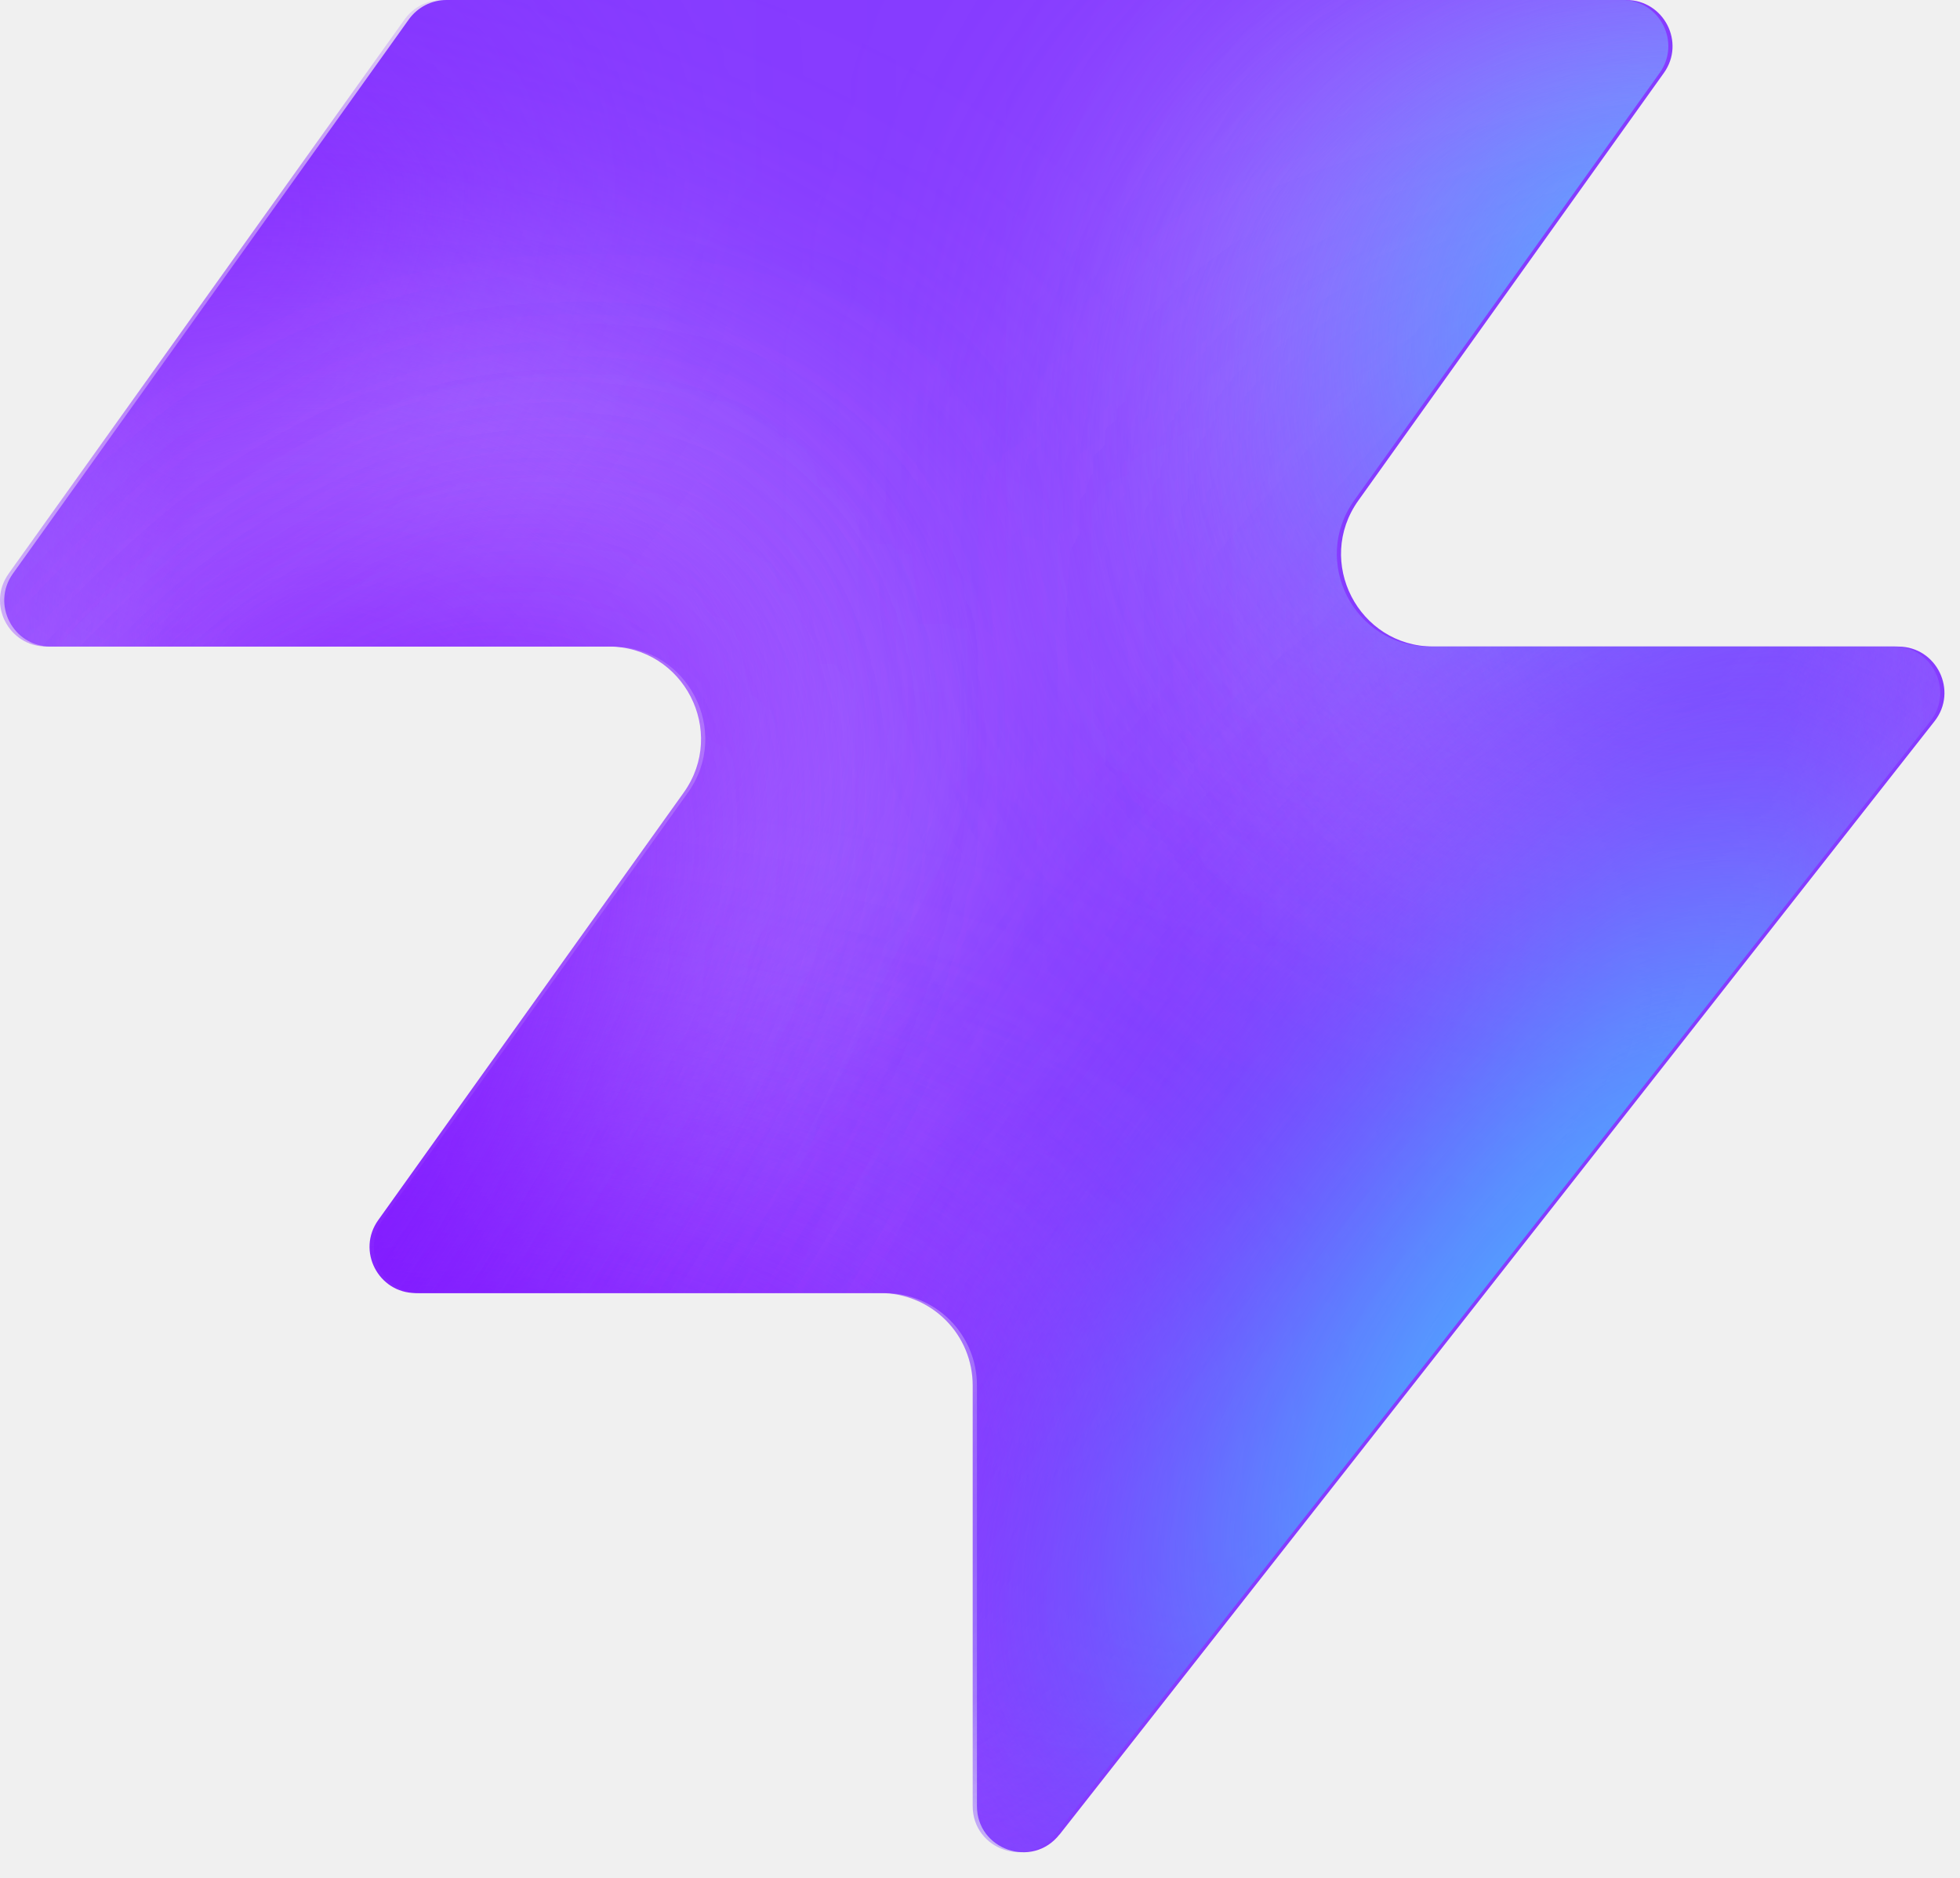
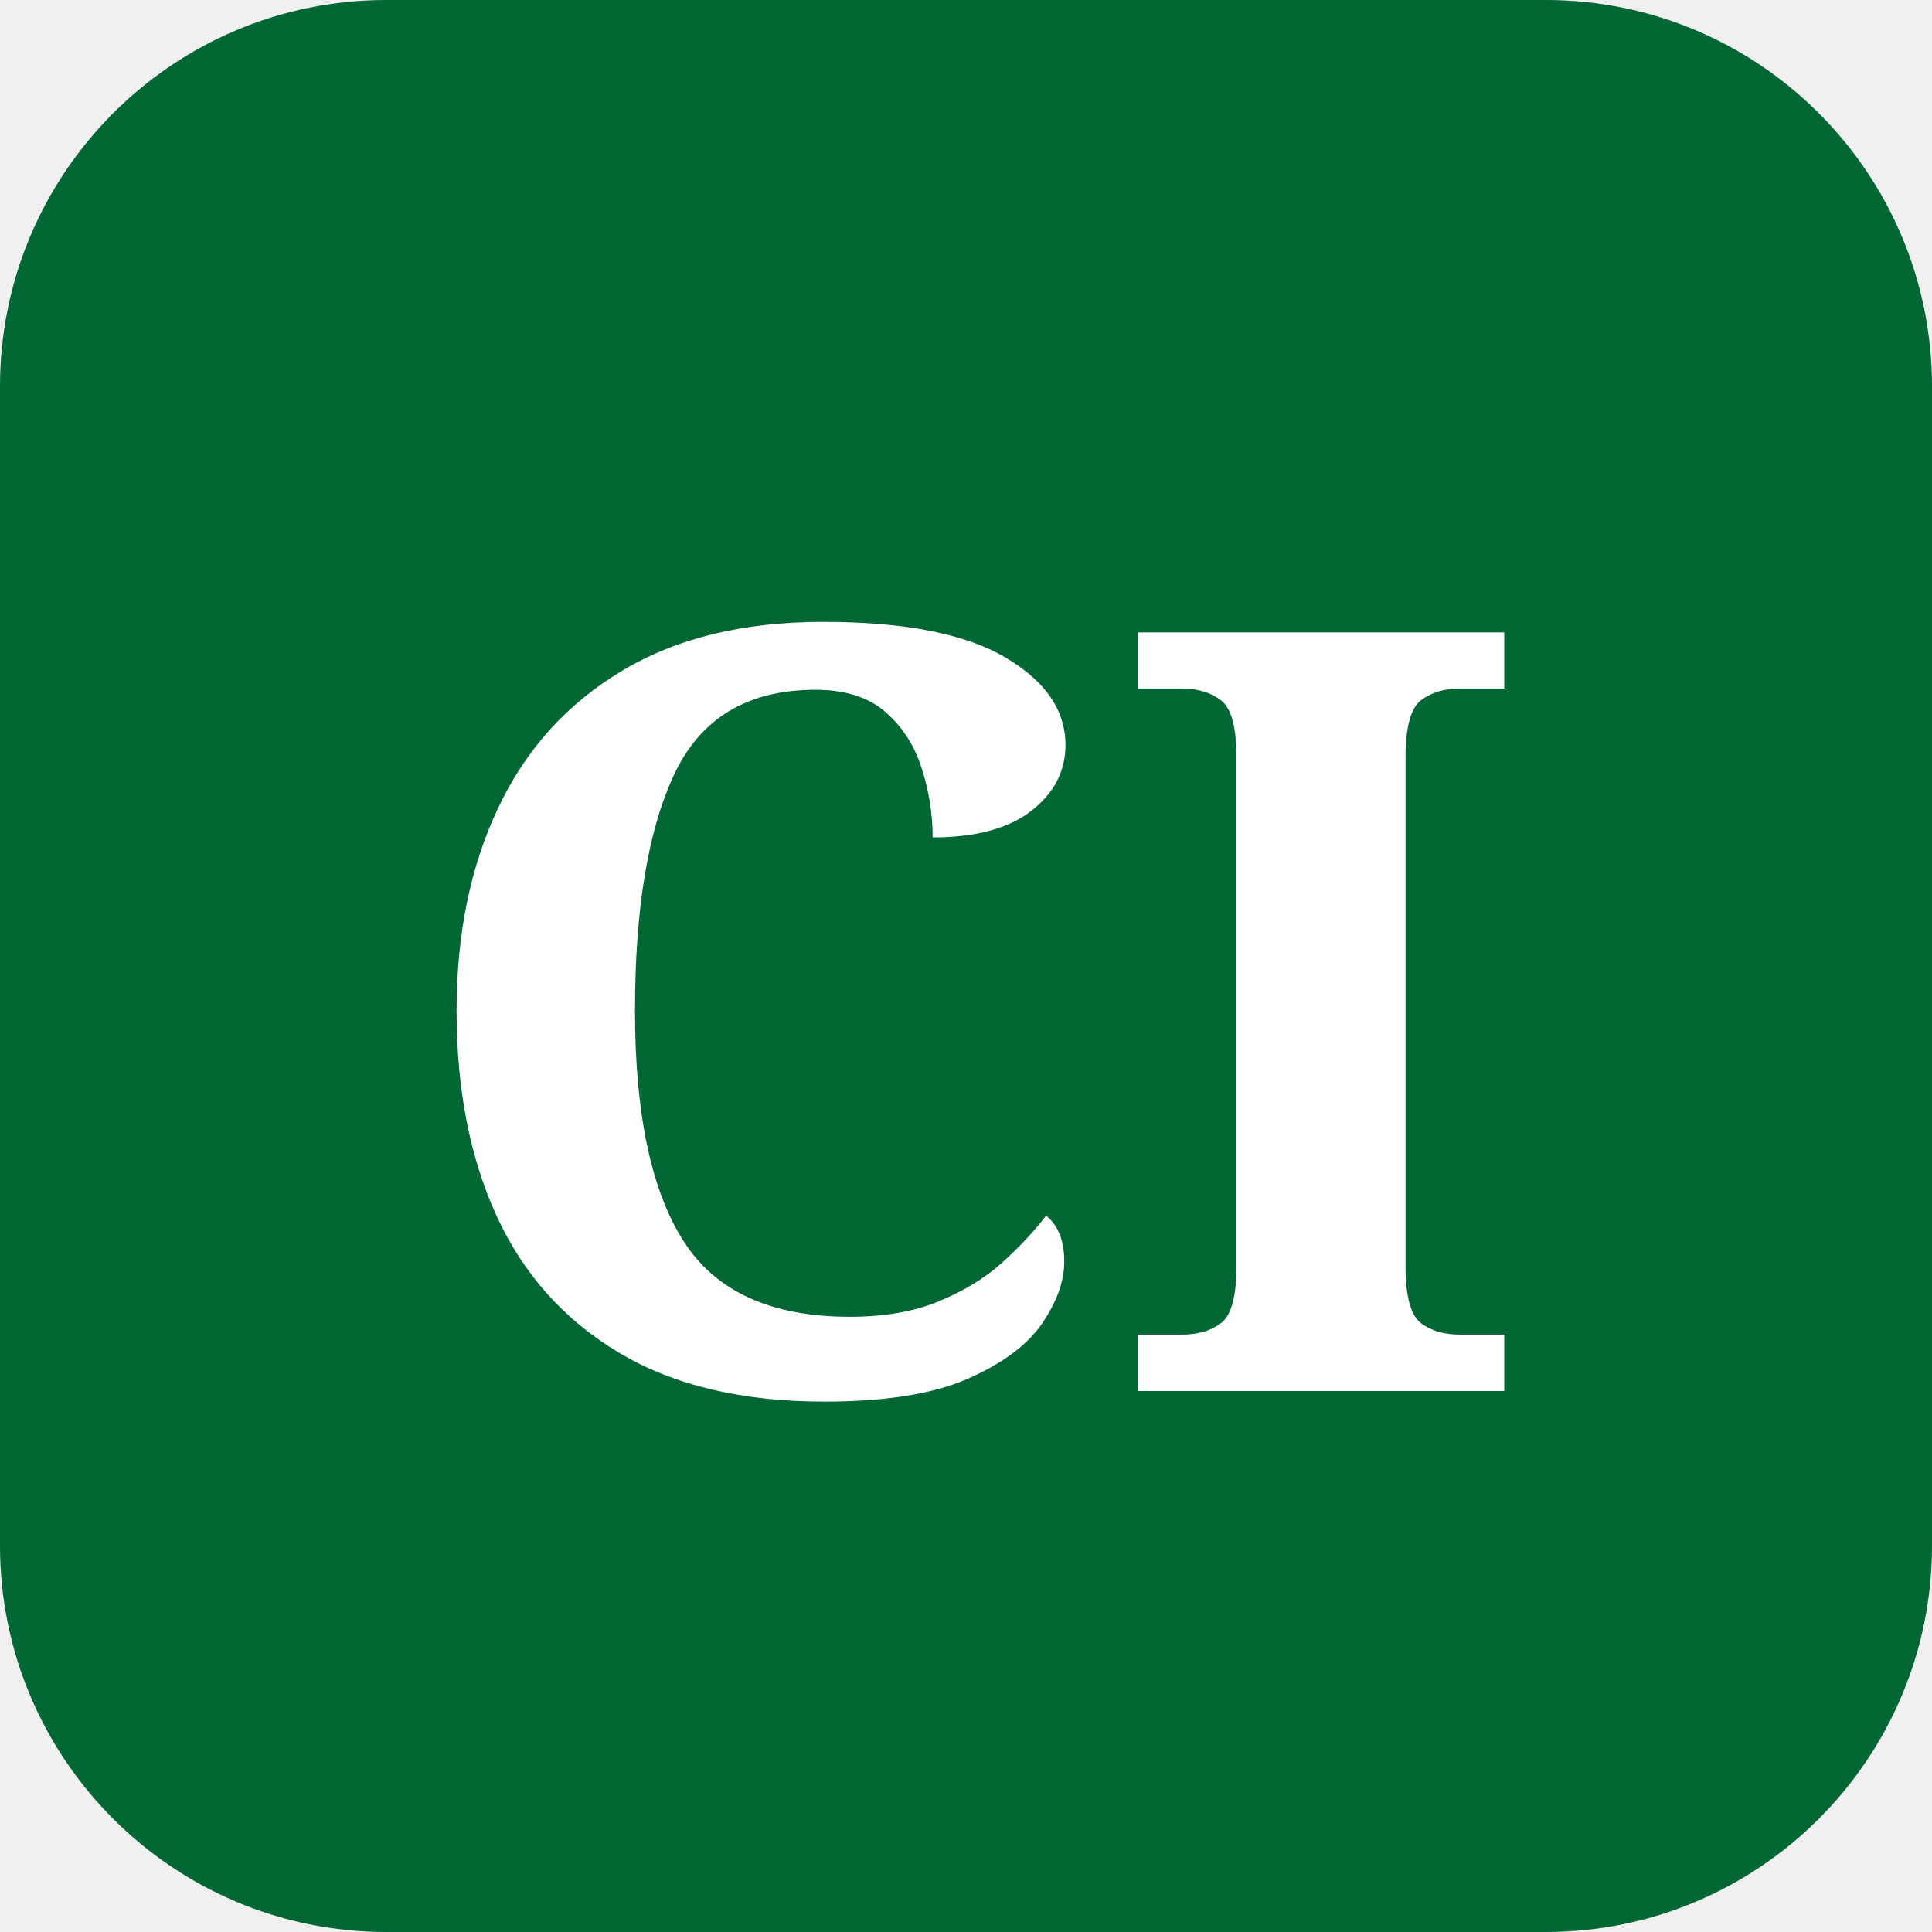
- <svg xmlns="http://www.w3.org/2000/svg" width="48" height="46" fill="none" viewBox="0 0 48 46">
-   <path fill="#863bff" d="M25.946 44.938c-.664.845-2.021.375-2.021-.698V33.937a2.26 2.26 0 0 0-2.262-2.262H10.287c-.92 0-1.456-1.04-.92-1.788l7.48-10.471c1.07-1.497 0-3.578-1.842-3.578H1.237c-.92 0-1.456-1.04-.92-1.788L10.013.474c.214-.297.556-.474.92-.474h28.894c.92 0 1.456 1.04.92 1.788l-7.48 10.471c-1.07 1.498 0 3.579 1.842 3.579h11.377c.943 0 1.473 1.088.89 1.83L25.947 44.94z" style="fill:#863bff;fill:color(display-p3 .525 .23 1);fill-opacity:1" />
-   <mask id="a" width="48" height="46" x="0" y="0" maskUnits="userSpaceOnUse" style="mask-type:alpha">
-     <path fill="#000" d="M25.842 44.938c-.664.844-2.021.375-2.021-.698V33.937a2.26 2.26 0 0 0-2.262-2.262H10.183c-.92 0-1.456-1.04-.92-1.788l7.48-10.471c1.07-1.498 0-3.579-1.842-3.579H1.133c-.92 0-1.456-1.04-.92-1.787L9.91.473c.214-.297.556-.474.92-.474h28.894c.92 0 1.456 1.04.92 1.788l-7.48 10.471c-1.07 1.498 0 3.578 1.842 3.578h11.377c.943 0 1.473 1.088.89 1.832L25.843 44.94z" style="fill:#000;fill-opacity:1" />
-   </mask>
-   <g mask="url(#a)">
-     <g filter="url(#b)">
-       <ellipse cx="5.508" cy="14.704" fill="#ede6ff" rx="5.508" ry="14.704" style="fill:#ede6ff;fill:color(display-p3 .927 .903 1);fill-opacity:1" transform="matrix(.00324 1 1 -.00324 -4.47 31.516)" />
-     </g>
-     <g filter="url(#c)">
-       <ellipse cx="10.399" cy="29.851" fill="#ede6ff" rx="10.399" ry="29.851" style="fill:#ede6ff;fill:color(display-p3 .927 .903 1);fill-opacity:1" transform="matrix(.00324 1 1 -.00324 -39.328 7.883)" />
-     </g>
-     <g filter="url(#d)">
-       <ellipse cx="5.508" cy="30.487" fill="#7e14ff" rx="5.508" ry="30.487" style="fill:#7e14ff;fill:color(display-p3 .492 .077 1);fill-opacity:1" transform="rotate(89.814 -25.913 -14.639)scale(1 -1)" />
-     </g>
-     <g filter="url(#e)">
-       <ellipse cx="5.508" cy="30.599" fill="#7e14ff" rx="5.508" ry="30.599" style="fill:#7e14ff;fill:color(display-p3 .492 .077 1);fill-opacity:1" transform="rotate(89.814 -32.644 -3.334)scale(1 -1)" />
-     </g>
-     <g filter="url(#f)">
-       <ellipse cx="5.508" cy="30.599" fill="#7e14ff" rx="5.508" ry="30.599" style="fill:#7e14ff;fill:color(display-p3 .492 .077 1);fill-opacity:1" transform="matrix(.00324 1 1 -.00324 -34.34 30.47)" />
-     </g>
-     <g filter="url(#g)">
-       <ellipse cx="14.072" cy="22.078" fill="#ede6ff" rx="14.072" ry="22.078" style="fill:#ede6ff;fill:color(display-p3 .927 .903 1);fill-opacity:1" transform="rotate(93.35 24.506 48.493)scale(-1 1)" />
-     </g>
-     <g filter="url(#h)">
-       <ellipse cx="3.47" cy="21.501" fill="#7e14ff" rx="3.47" ry="21.501" style="fill:#7e14ff;fill:color(display-p3 .492 .077 1);fill-opacity:1" transform="rotate(89.009 28.708 47.59)scale(-1 1)" />
-     </g>
-     <g filter="url(#i)">
-       <ellipse cx="3.47" cy="21.501" fill="#7e14ff" rx="3.47" ry="21.501" style="fill:#7e14ff;fill:color(display-p3 .492 .077 1);fill-opacity:1" transform="rotate(89.009 28.708 47.59)scale(-1 1)" />
-     </g>
-     <g filter="url(#j)">
-       <ellipse cx=".387" cy="8.972" fill="#7e14ff" rx="4.407" ry="29.108" style="fill:#7e14ff;fill:color(display-p3 .492 .077 1);fill-opacity:1" transform="rotate(39.51 .387 8.972)" />
-     </g>
-     <g filter="url(#k)">
-       <ellipse cx="47.523" cy="-6.092" fill="#7e14ff" rx="4.407" ry="29.108" style="fill:#7e14ff;fill:color(display-p3 .492 .077 1);fill-opacity:1" transform="rotate(37.892 47.523 -6.092)" />
-     </g>
-     <g filter="url(#l)">
-       <ellipse cx="41.412" cy="6.333" fill="#47bfff" rx="5.971" ry="9.665" style="fill:#47bfff;fill:color(display-p3 .28 .748 1);fill-opacity:1" transform="rotate(37.892 41.412 6.333)" />
-     </g>
-     <g filter="url(#m)">
-       <ellipse cx="-1.879" cy="38.332" fill="#7e14ff" rx="4.407" ry="29.108" style="fill:#7e14ff;fill:color(display-p3 .492 .077 1);fill-opacity:1" transform="rotate(37.892 -1.88 38.332)" />
-     </g>
-     <g filter="url(#n)">
-       <ellipse cx="-1.879" cy="38.332" fill="#7e14ff" rx="4.407" ry="29.108" style="fill:#7e14ff;fill:color(display-p3 .492 .077 1);fill-opacity:1" transform="rotate(37.892 -1.88 38.332)" />
-     </g>
-     <g filter="url(#o)">
-       <ellipse cx="35.651" cy="29.907" fill="#7e14ff" rx="4.407" ry="29.108" style="fill:#7e14ff;fill:color(display-p3 .492 .077 1);fill-opacity:1" transform="rotate(37.892 35.651 29.907)" />
-     </g>
-     <g filter="url(#p)">
-       <ellipse cx="38.418" cy="32.4" fill="#47bfff" rx="5.971" ry="15.297" style="fill:#47bfff;fill:color(display-p3 .28 .748 1);fill-opacity:1" transform="rotate(37.892 38.418 32.4)" />
-     </g>
-   </g>
-   <defs>
-     <filter id="b" width="60.045" height="41.654" x="-19.77" y="16.149" color-interpolation-filters="sRGB" filterUnits="userSpaceOnUse">
-       <feFlood flood-opacity="0" result="BackgroundImageFix" />
-       <feBlend in="SourceGraphic" in2="BackgroundImageFix" result="shape" />
-       <feGaussianBlur result="effect1_foregroundBlur_2002_17158" stdDeviation="7.659" />
-     </filter>
-     <filter id="c" width="90.34" height="51.437" x="-54.613" y="-7.533" color-interpolation-filters="sRGB" filterUnits="userSpaceOnUse">
-       <feFlood flood-opacity="0" result="BackgroundImageFix" />
-       <feBlend in="SourceGraphic" in2="BackgroundImageFix" result="shape" />
-       <feGaussianBlur result="effect1_foregroundBlur_2002_17158" stdDeviation="7.659" />
-     </filter>
-     <filter id="d" width="79.355" height="29.4" x="-49.64" y="2.03" color-interpolation-filters="sRGB" filterUnits="userSpaceOnUse">
-       <feFlood flood-opacity="0" result="BackgroundImageFix" />
-       <feBlend in="SourceGraphic" in2="BackgroundImageFix" result="shape" />
-       <feGaussianBlur result="effect1_foregroundBlur_2002_17158" stdDeviation="4.596" />
-     </filter>
-     <filter id="e" width="79.579" height="29.4" x="-45.045" y="20.029" color-interpolation-filters="sRGB" filterUnits="userSpaceOnUse">
-       <feFlood flood-opacity="0" result="BackgroundImageFix" />
-       <feBlend in="SourceGraphic" in2="BackgroundImageFix" result="shape" />
-       <feGaussianBlur result="effect1_foregroundBlur_2002_17158" stdDeviation="4.596" />
-     </filter>
-     <filter id="f" width="79.579" height="29.4" x="-43.513" y="21.178" color-interpolation-filters="sRGB" filterUnits="userSpaceOnUse">
-       <feFlood flood-opacity="0" result="BackgroundImageFix" />
-       <feBlend in="SourceGraphic" in2="BackgroundImageFix" result="shape" />
-       <feGaussianBlur result="effect1_foregroundBlur_2002_17158" stdDeviation="4.596" />
-     </filter>
-     <filter id="g" width="74.749" height="58.852" x="15.756" y="-17.901" color-interpolation-filters="sRGB" filterUnits="userSpaceOnUse">
-       <feFlood flood-opacity="0" result="BackgroundImageFix" />
-       <feBlend in="SourceGraphic" in2="BackgroundImageFix" result="shape" />
-       <feGaussianBlur result="effect1_foregroundBlur_2002_17158" stdDeviation="7.659" />
-     </filter>
-     <filter id="h" width="61.377" height="25.362" x="23.548" y="2.284" color-interpolation-filters="sRGB" filterUnits="userSpaceOnUse">
-       <feFlood flood-opacity="0" result="BackgroundImageFix" />
-       <feBlend in="SourceGraphic" in2="BackgroundImageFix" result="shape" />
-       <feGaussianBlur result="effect1_foregroundBlur_2002_17158" stdDeviation="4.596" />
-     </filter>
-     <filter id="i" width="61.377" height="25.362" x="23.548" y="2.284" color-interpolation-filters="sRGB" filterUnits="userSpaceOnUse">
-       <feFlood flood-opacity="0" result="BackgroundImageFix" />
-       <feBlend in="SourceGraphic" in2="BackgroundImageFix" result="shape" />
-       <feGaussianBlur result="effect1_foregroundBlur_2002_17158" stdDeviation="4.596" />
-     </filter>
-     <filter id="j" width="56.045" height="63.649" x="-27.636" y="-22.853" color-interpolation-filters="sRGB" filterUnits="userSpaceOnUse">
-       <feFlood flood-opacity="0" result="BackgroundImageFix" />
-       <feBlend in="SourceGraphic" in2="BackgroundImageFix" result="shape" />
-       <feGaussianBlur result="effect1_foregroundBlur_2002_17158" stdDeviation="4.596" />
-     </filter>
-     <filter id="k" width="54.814" height="64.646" x="20.116" y="-38.415" color-interpolation-filters="sRGB" filterUnits="userSpaceOnUse">
-       <feFlood flood-opacity="0" result="BackgroundImageFix" />
-       <feBlend in="SourceGraphic" in2="BackgroundImageFix" result="shape" />
-       <feGaussianBlur result="effect1_foregroundBlur_2002_17158" stdDeviation="4.596" />
-     </filter>
-     <filter id="l" width="33.541" height="35.313" x="24.641" y="-11.323" color-interpolation-filters="sRGB" filterUnits="userSpaceOnUse">
-       <feFlood flood-opacity="0" result="BackgroundImageFix" />
-       <feBlend in="SourceGraphic" in2="BackgroundImageFix" result="shape" />
-       <feGaussianBlur result="effect1_foregroundBlur_2002_17158" stdDeviation="4.596" />
-     </filter>
-     <filter id="m" width="54.814" height="64.646" x="-29.286" y="6.009" color-interpolation-filters="sRGB" filterUnits="userSpaceOnUse">
-       <feFlood flood-opacity="0" result="BackgroundImageFix" />
-       <feBlend in="SourceGraphic" in2="BackgroundImageFix" result="shape" />
-       <feGaussianBlur result="effect1_foregroundBlur_2002_17158" stdDeviation="4.596" />
-     </filter>
-     <filter id="n" width="54.814" height="64.646" x="-29.286" y="6.009" color-interpolation-filters="sRGB" filterUnits="userSpaceOnUse">
-       <feFlood flood-opacity="0" result="BackgroundImageFix" />
-       <feBlend in="SourceGraphic" in2="BackgroundImageFix" result="shape" />
-       <feGaussianBlur result="effect1_foregroundBlur_2002_17158" stdDeviation="4.596" />
-     </filter>
-     <filter id="o" width="54.814" height="64.646" x="8.244" y="-2.416" color-interpolation-filters="sRGB" filterUnits="userSpaceOnUse">
-       <feFlood flood-opacity="0" result="BackgroundImageFix" />
-       <feBlend in="SourceGraphic" in2="BackgroundImageFix" result="shape" />
-       <feGaussianBlur result="effect1_foregroundBlur_2002_17158" stdDeviation="4.596" />
-     </filter>
-     <filter id="p" width="39.409" height="43.623" x="18.713" y="10.588" color-interpolation-filters="sRGB" filterUnits="userSpaceOnUse">
-       <feFlood flood-opacity="0" result="BackgroundImageFix" />
-       <feBlend in="SourceGraphic" in2="BackgroundImageFix" result="shape" />
-       <feGaussianBlur result="effect1_foregroundBlur_2002_17158" stdDeviation="4.596" />
-     </filter>
-   </defs>
+ <svg xmlns="http://www.w3.org/2000/svg" viewBox="0 0 100 100">
+   <rect width="100" height="100" rx="20" fill="#006633" />
+   <text y="72" x="50" text-anchor="middle" font-size="55" font-family="serif" font-weight="bold" fill="white">CI</text>
</svg>
